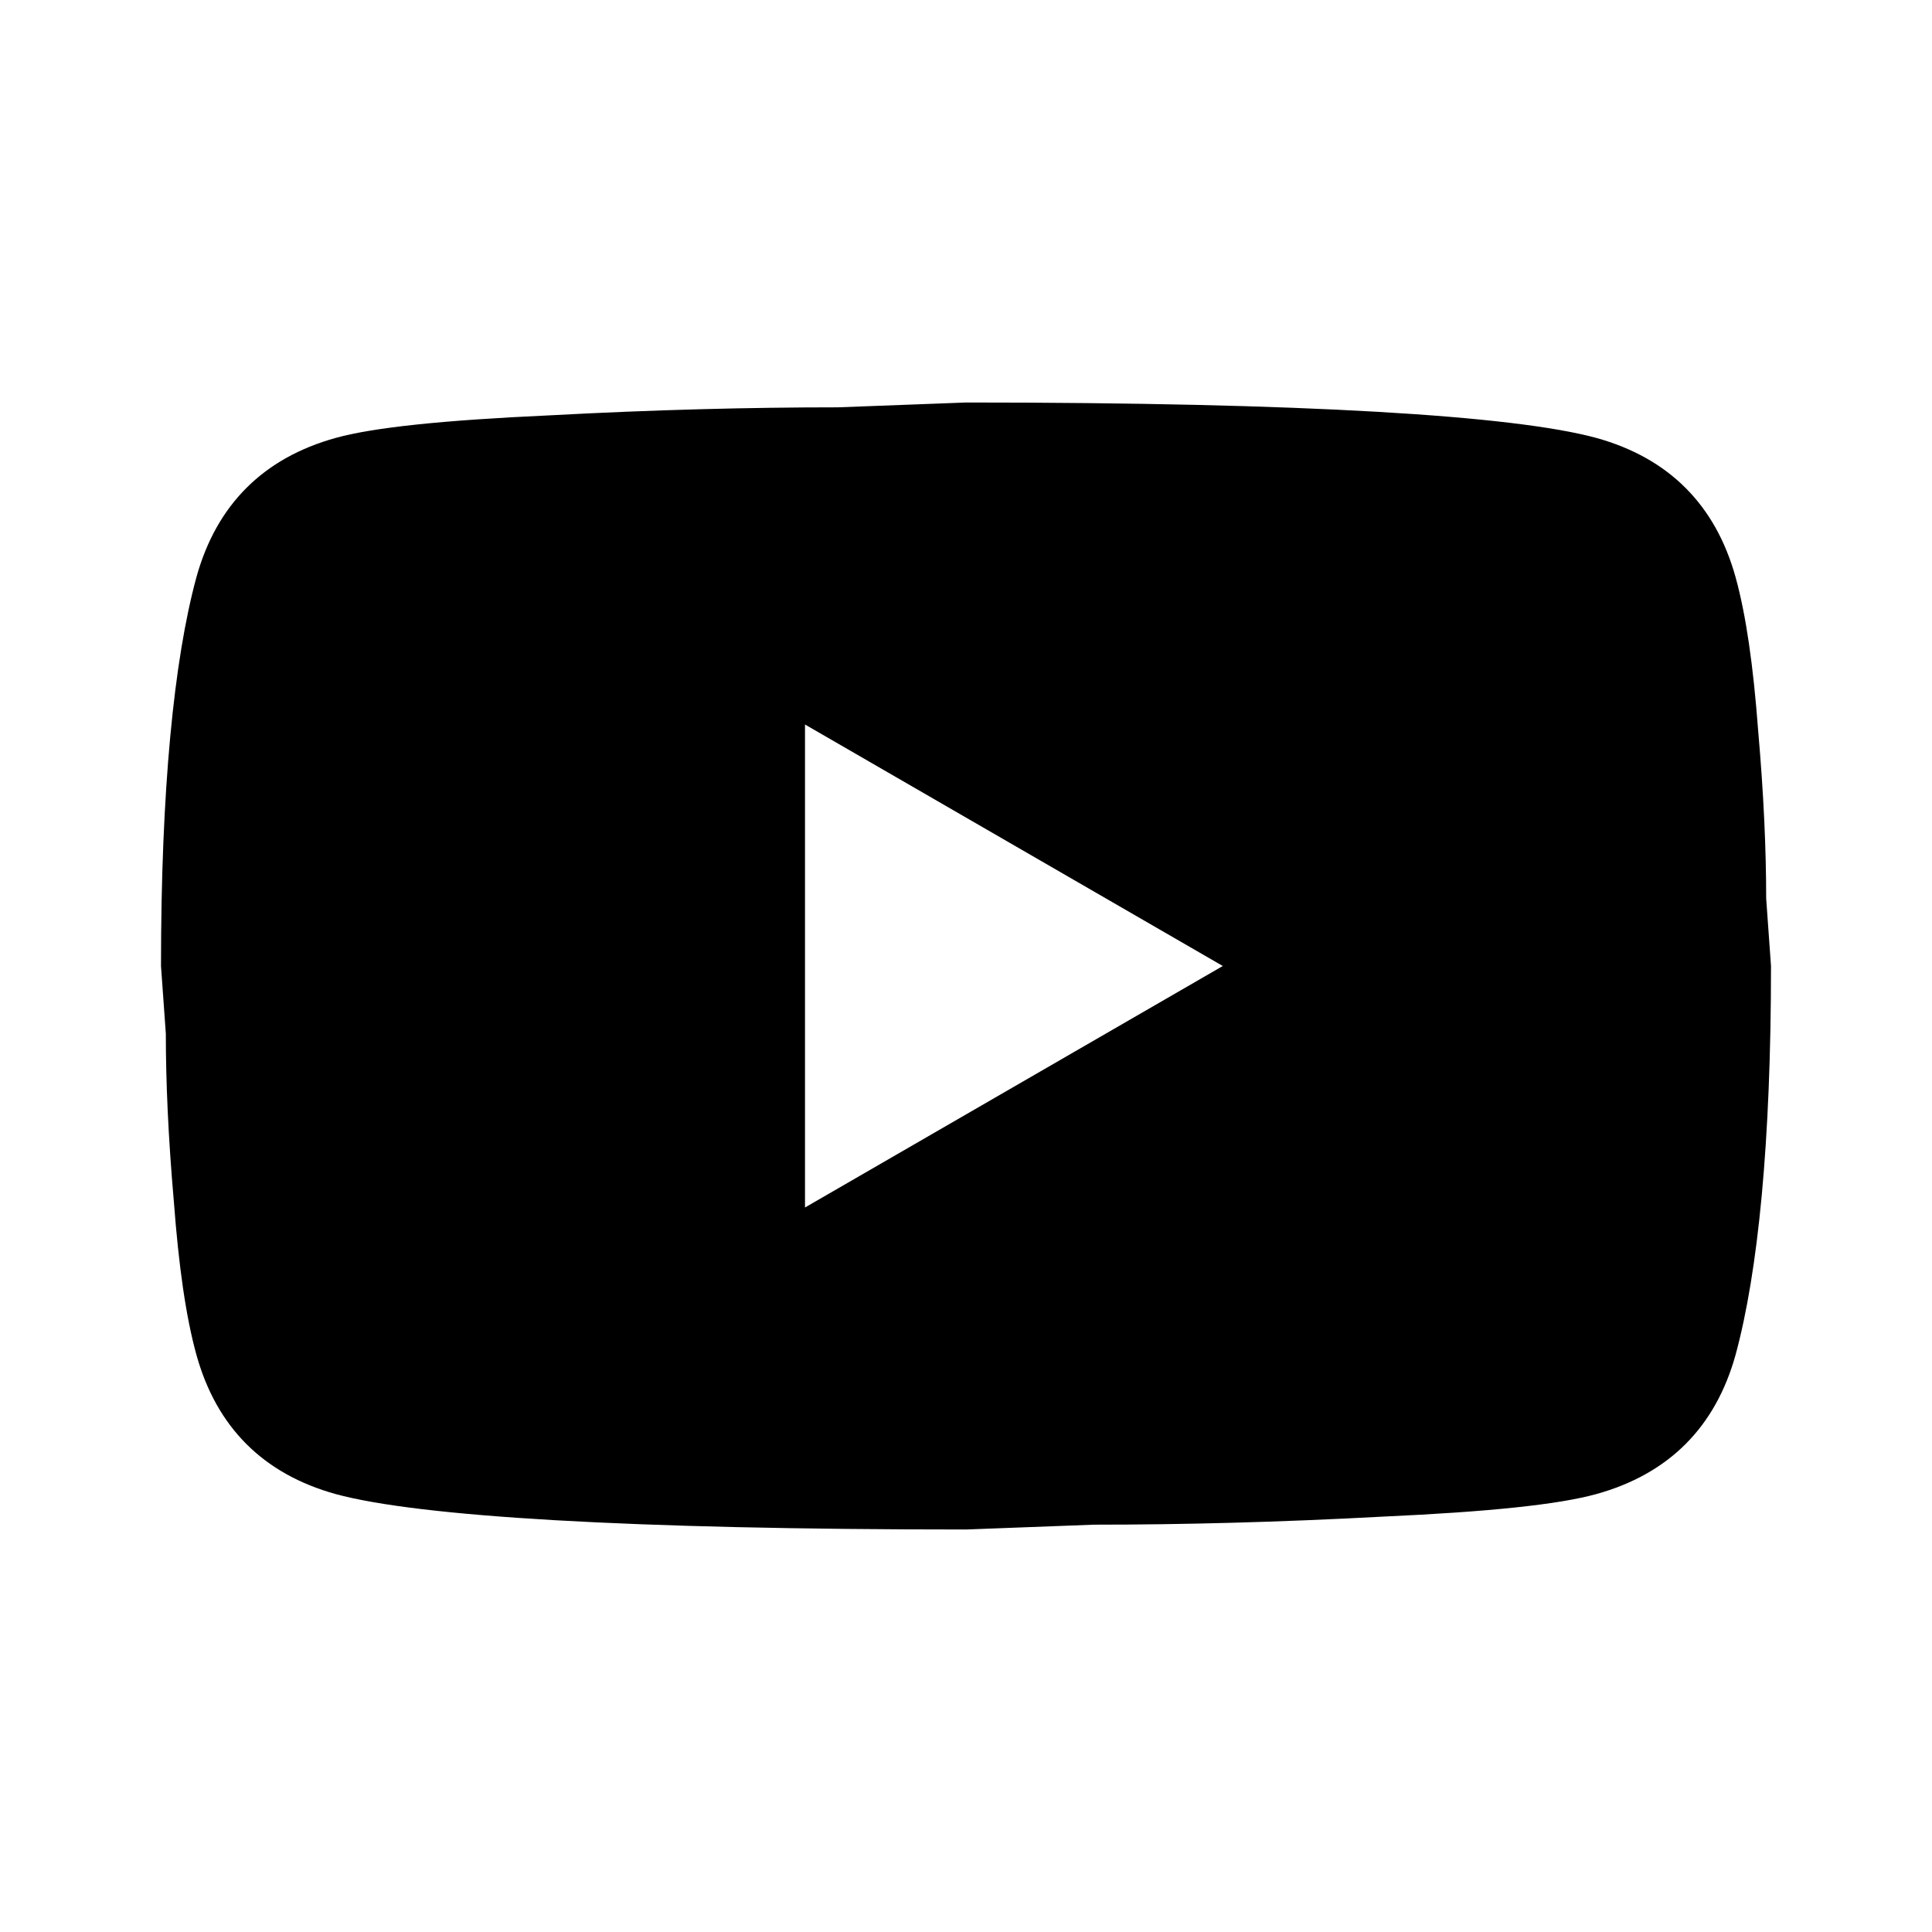
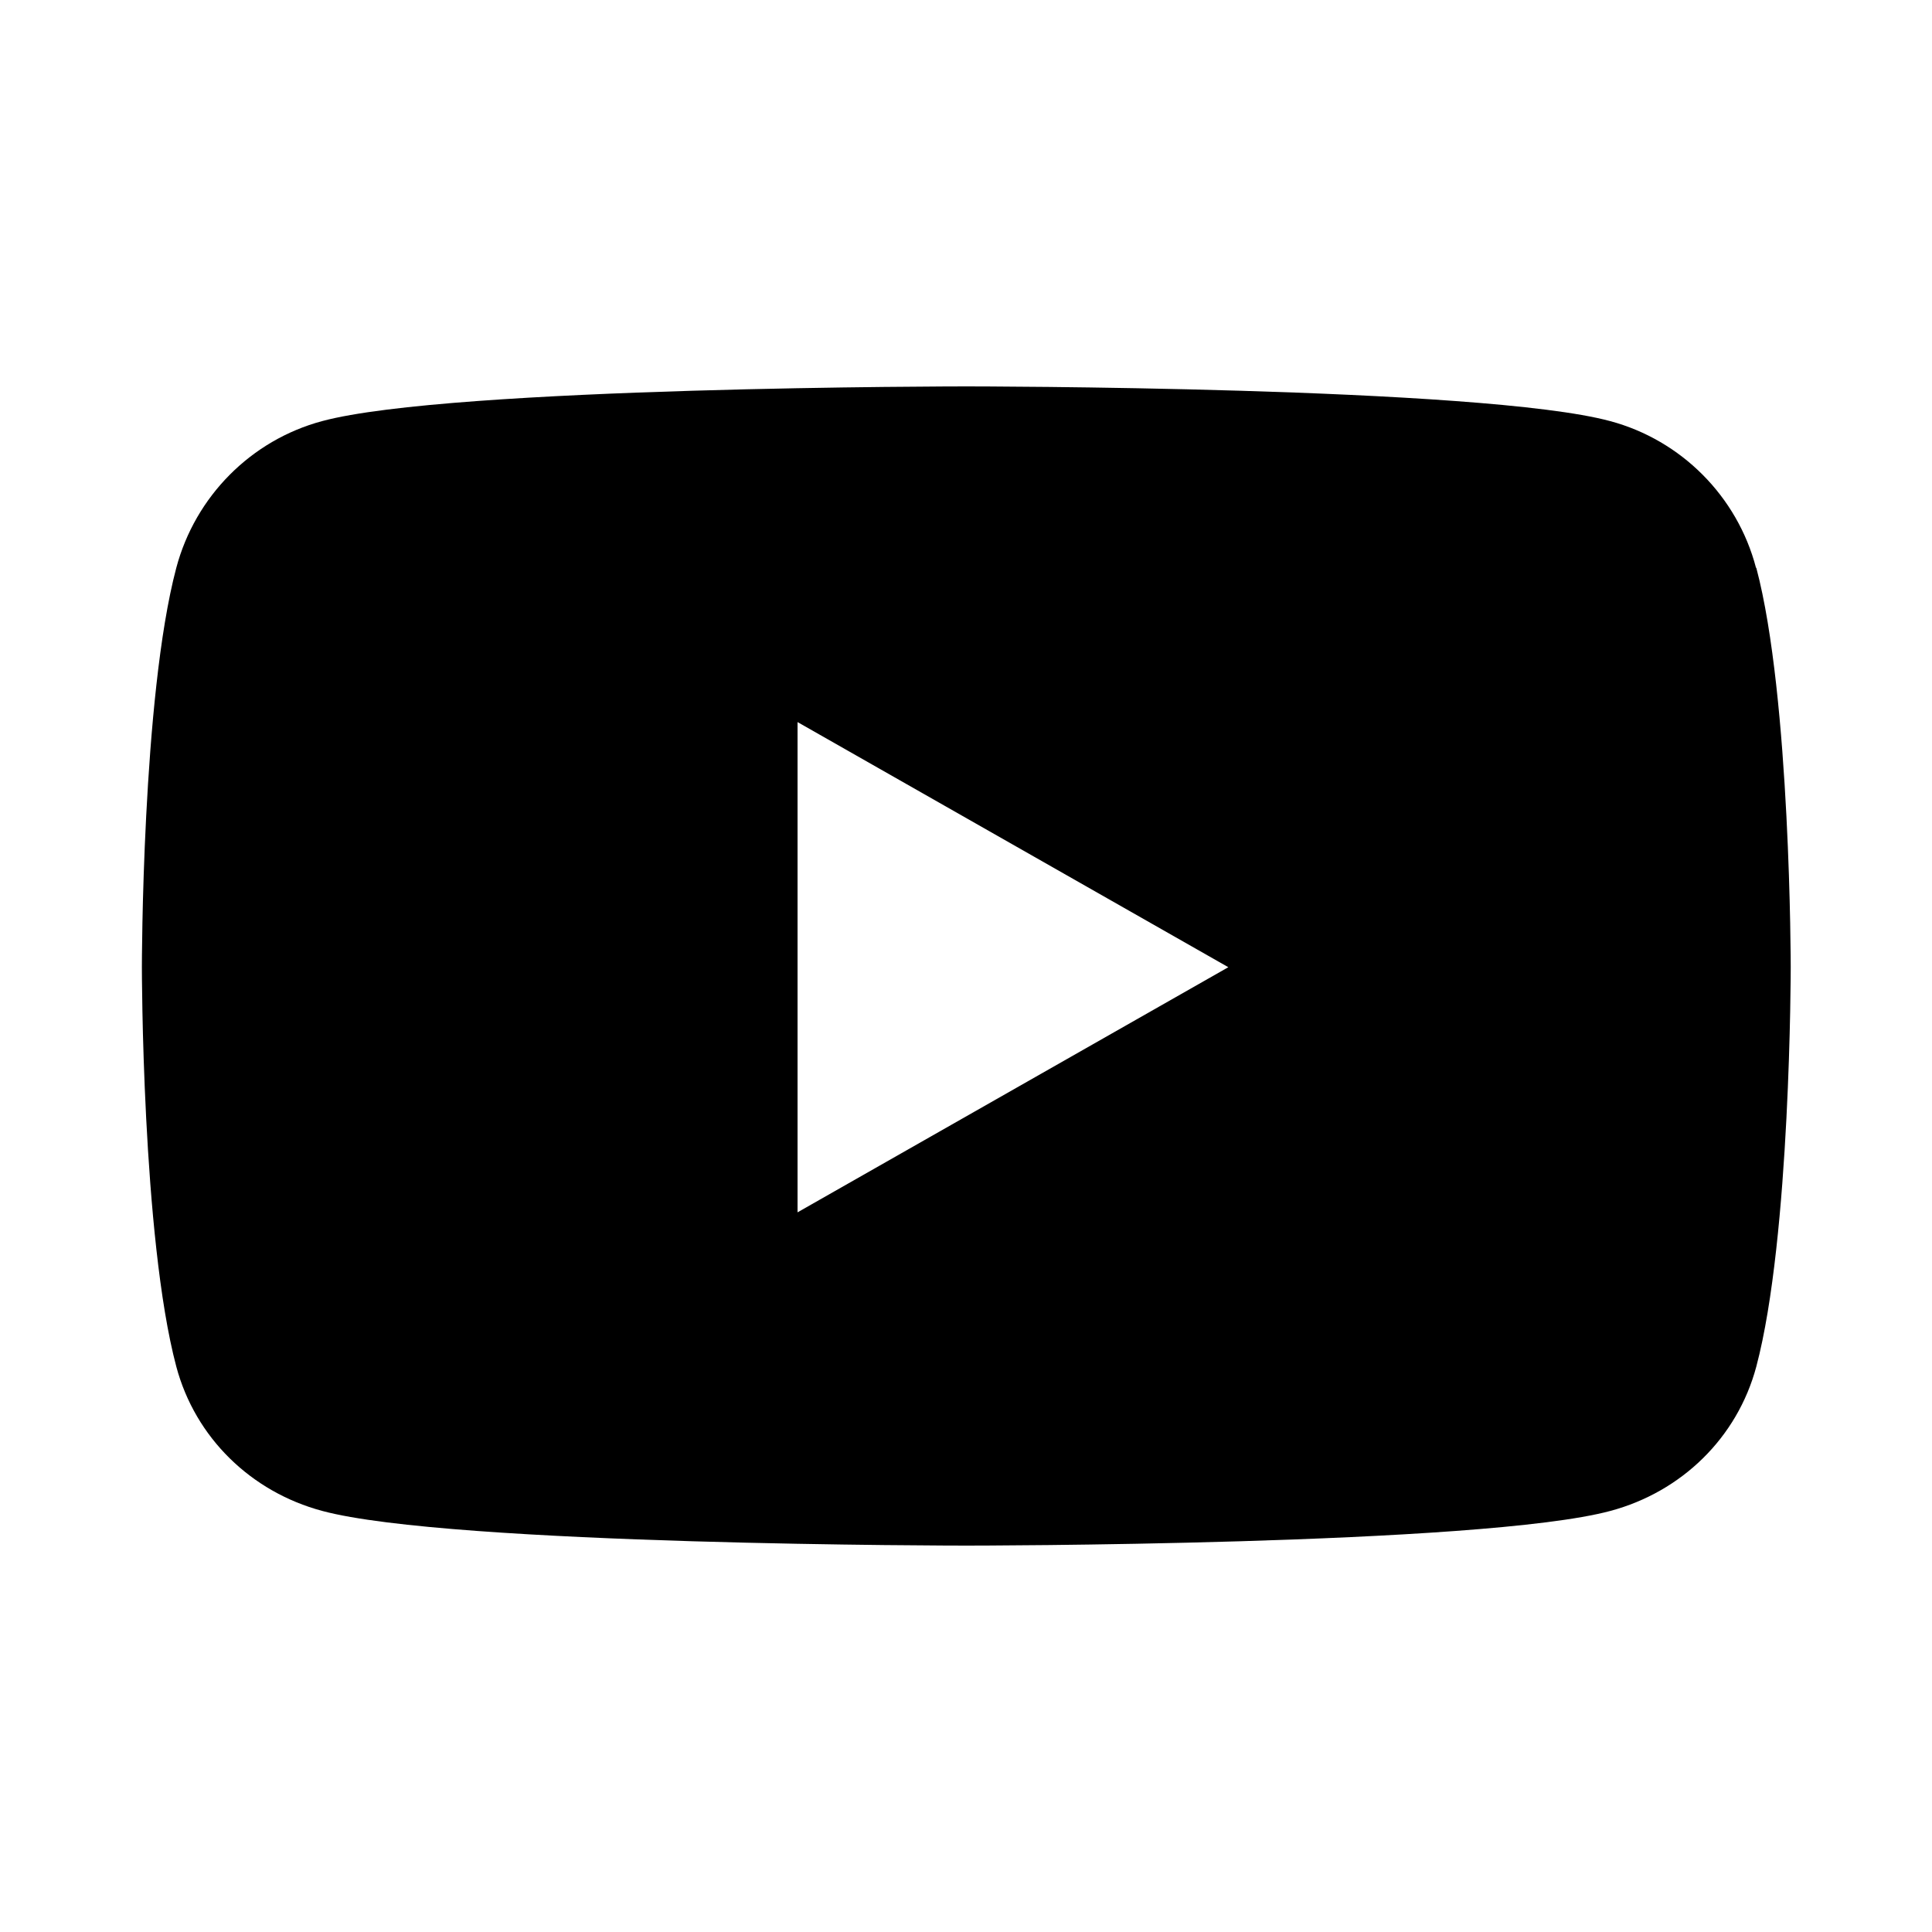
- <svg xmlns="http://www.w3.org/2000/svg" width="32" height="32" viewBox="0 0 24 24">
-   <path fill="currentColor" d="m10 15l5.19-3L10 9zm11.56-7.83c.13.47.22 1.1.28 1.9c.07.8.1 1.49.1 2.09L22 12c0 2.19-.16 3.8-.44 4.83c-.25.9-.83 1.48-1.73 1.73c-.47.13-1.33.22-2.65.28c-1.3.07-2.49.1-3.59.1L12 19c-4.19 0-6.8-.16-7.83-.44c-.9-.25-1.48-.83-1.73-1.73c-.13-.47-.22-1.1-.28-1.9c-.07-.8-.1-1.49-.1-2.09L2 12c0-2.19.16-3.8.44-4.83c.25-.9.83-1.48 1.73-1.73c.47-.13 1.33-.22 2.65-.28c1.3-.07 2.49-.1 3.59-.1L12 5c4.19 0 6.8.16 7.83.44c.9.25 1.48.83 1.73 1.73" />
+ <svg xmlns="http://www.w3.org/2000/svg" width="640" height="640" viewBox="0 0 640 640">
+   <path fill="currentColor" d="M581.7 188.1c-6.2-23.7-24.8-42.3-48.3-48.6C490.9 128 320.1 128 320.1 128s-170.8 0-213.4 11.5c-23.5 6.3-42 24.9-48.3 48.6C47 231 47 320.4 47 320.4s0 89.4 11.4 132.3c6.3 23.6 24.8 41.5 48.3 47.8C149.3 512 320.1 512 320.1 512s170.8 0 213.4-11.5c23.5-6.3 42-24.2 48.3-47.8c11.4-42.9 11.4-132.3 11.4-132.3s0-89.4-11.4-132.3zM264.2 401.6V239.2l142.7 81.2z" />
</svg>
